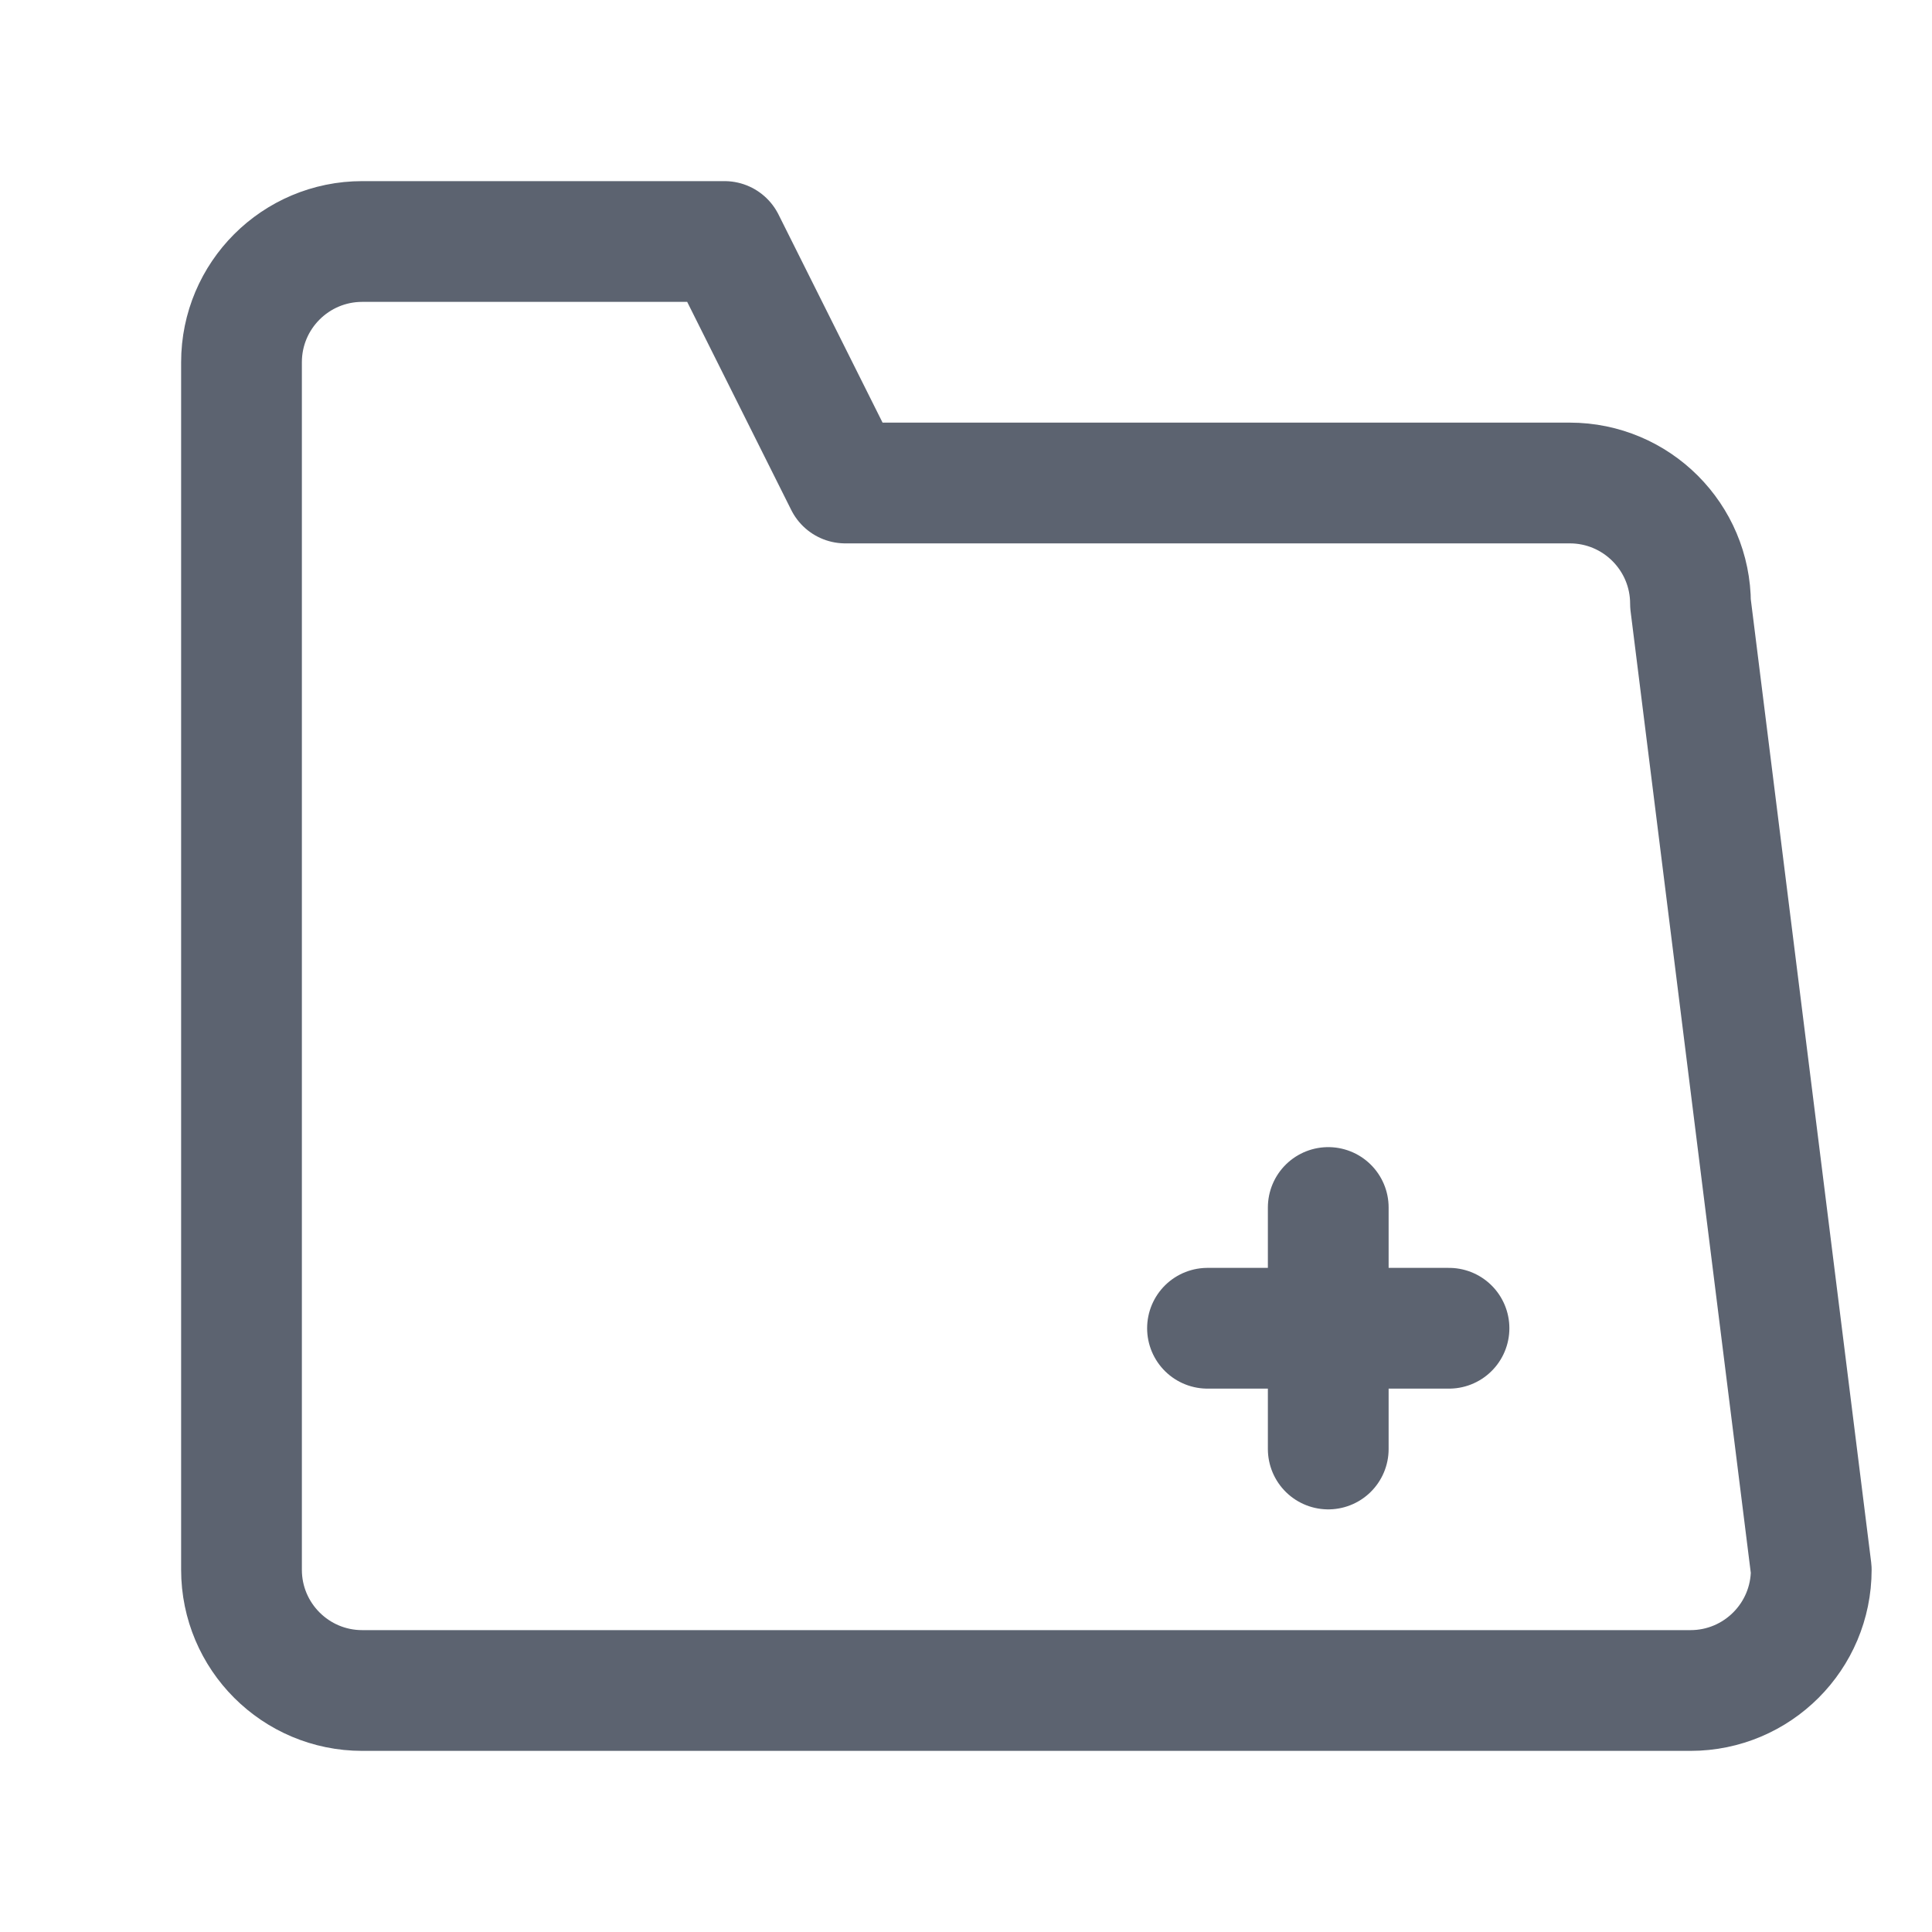
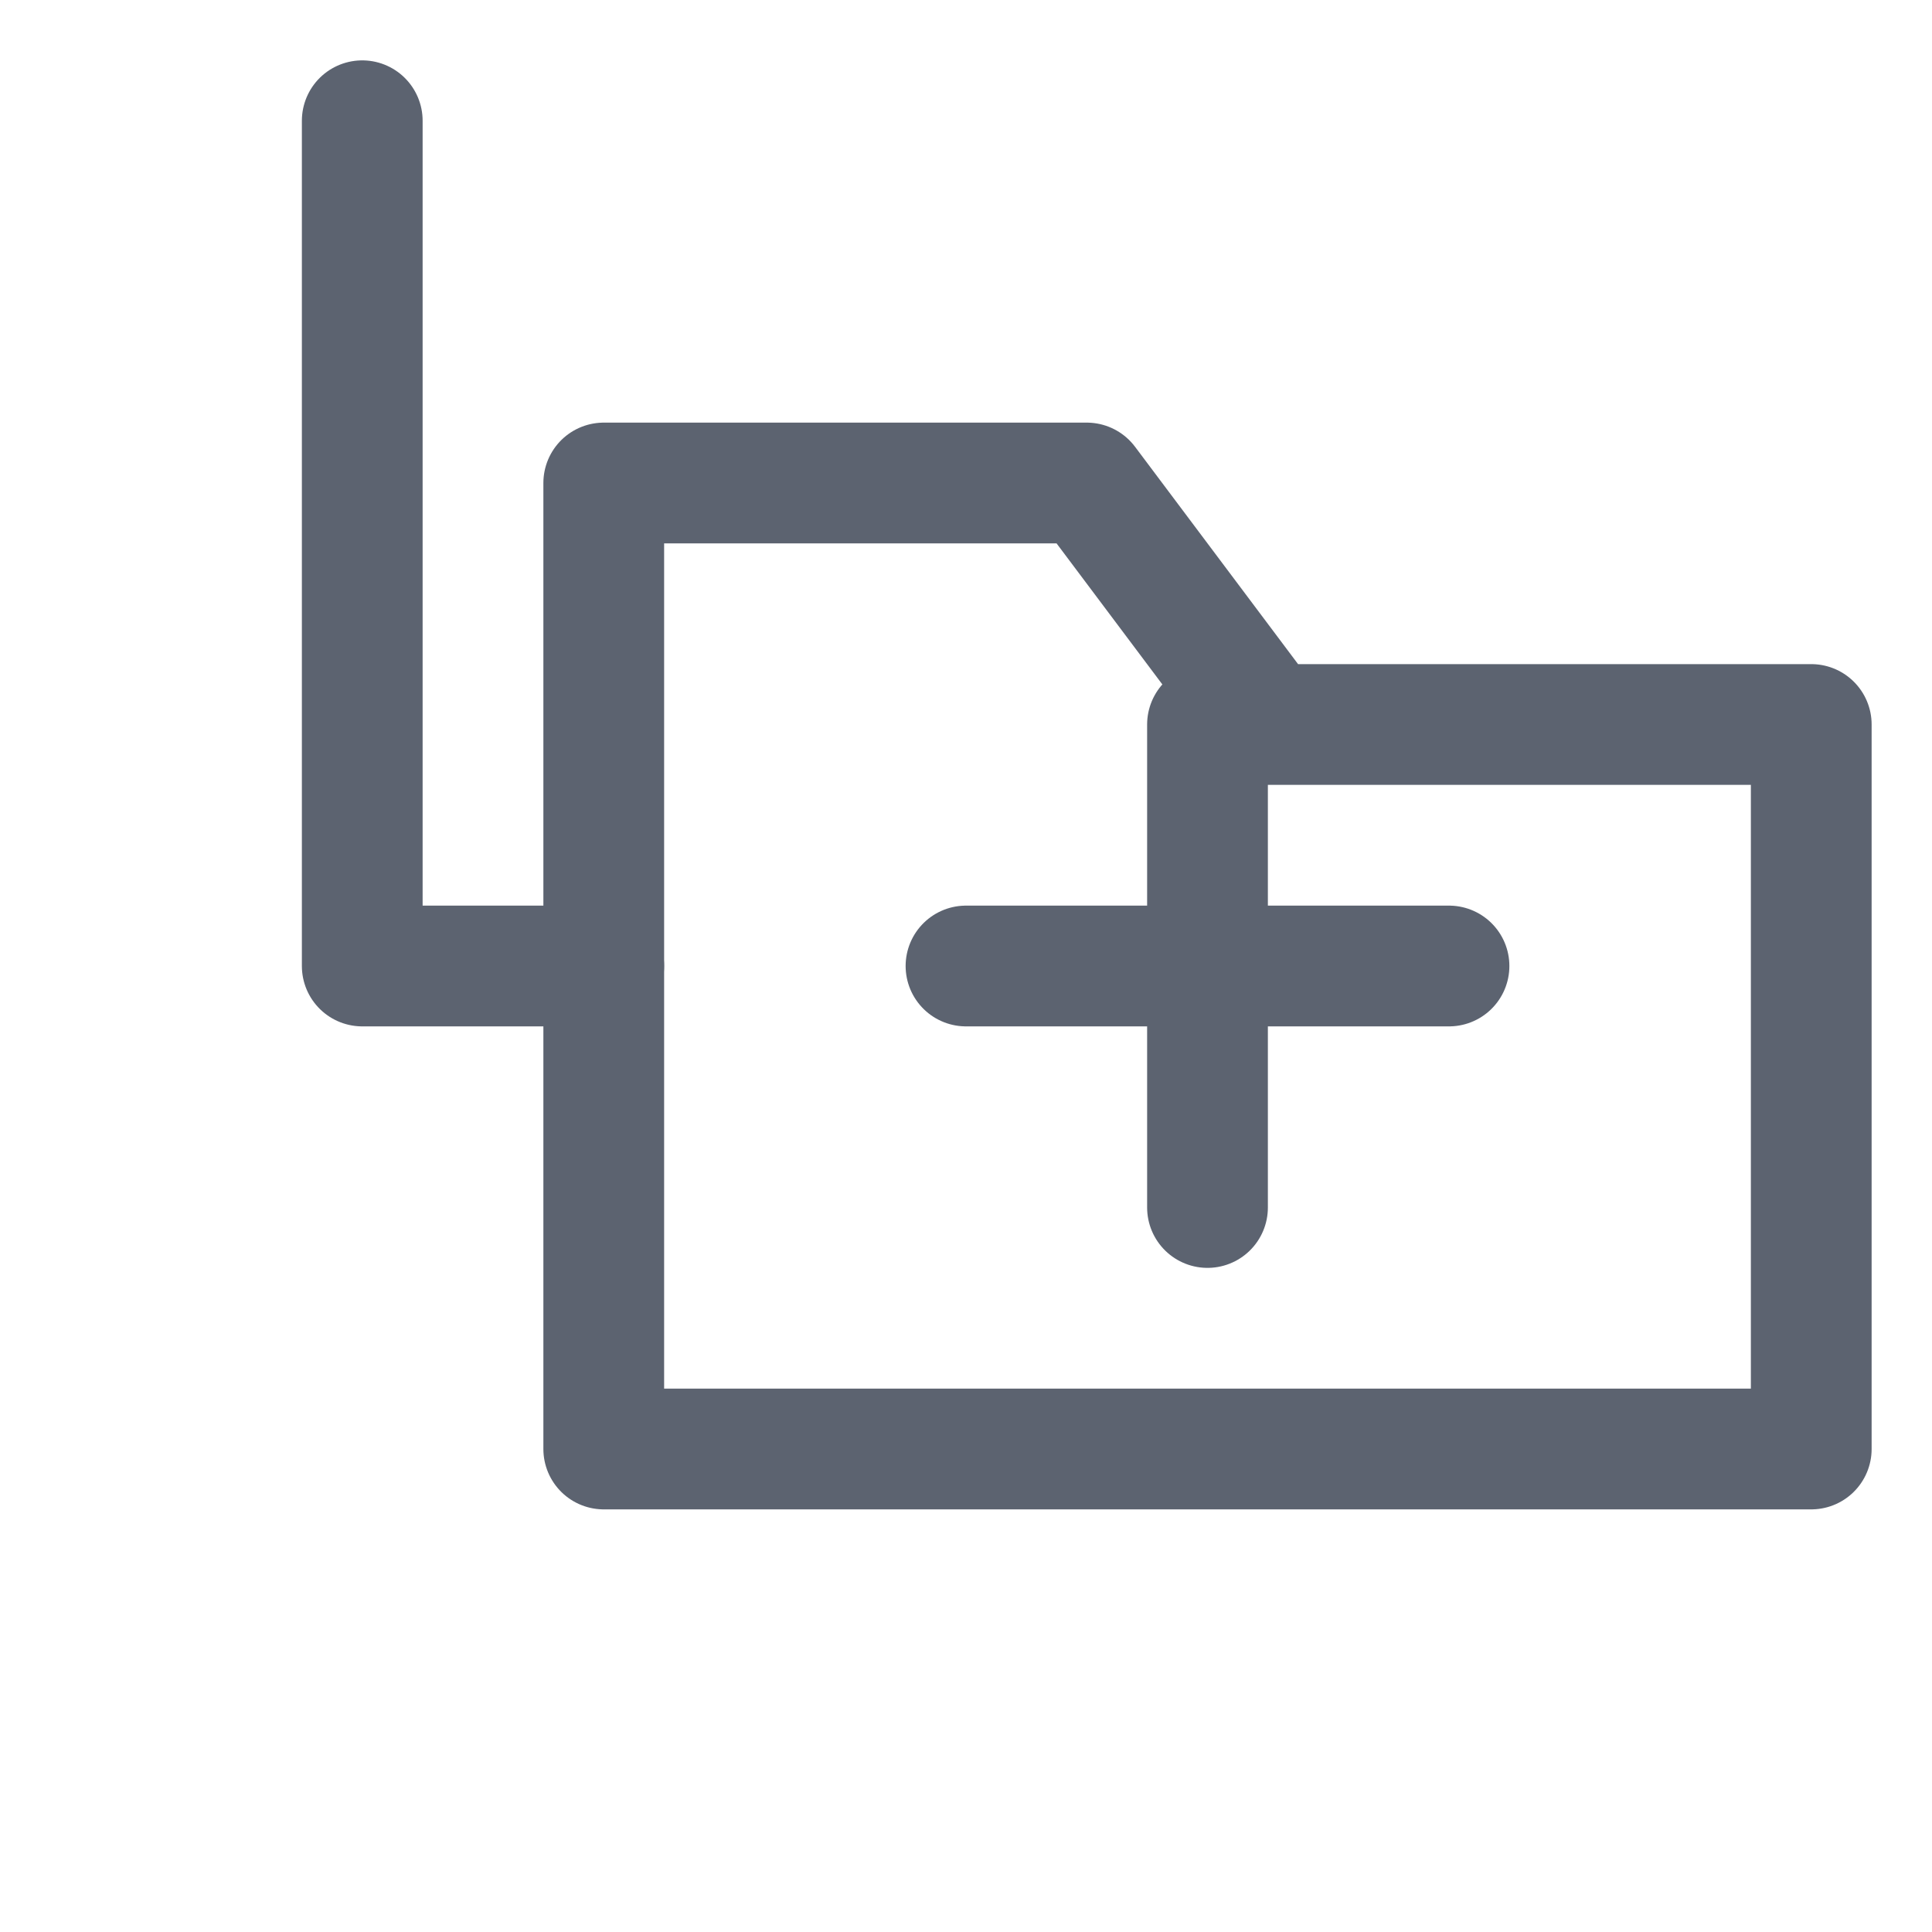
<svg xmlns="http://www.w3.org/2000/svg" width="16" height="16" viewBox="0 0 16 16" fill="none" stroke="#5C6370" stroke-width="1" stroke-linecap="round" stroke-linejoin="round">
-   <path d="M15 13a1 1 0 0 1-1 1H3a1 1 0 0 1-1-1V3a1 1 0 0 1 1-1h3l1 2h6a1 1 0 0 1 1 1z" />
-   <line x1="11" y1="10" x2="11" y2="12" />
-   <line x1="10" y1="11" x2="12" y2="11" />
+   <path d="M3 1v7h2" />
+   <path d="M5 12V4h4l1.5 2H15v6z" />
+   <line x1="10" y1="6" x2="10" y2="10" />
+   <line x1="8" y1="8" x2="12" y2="8" />
</svg>
